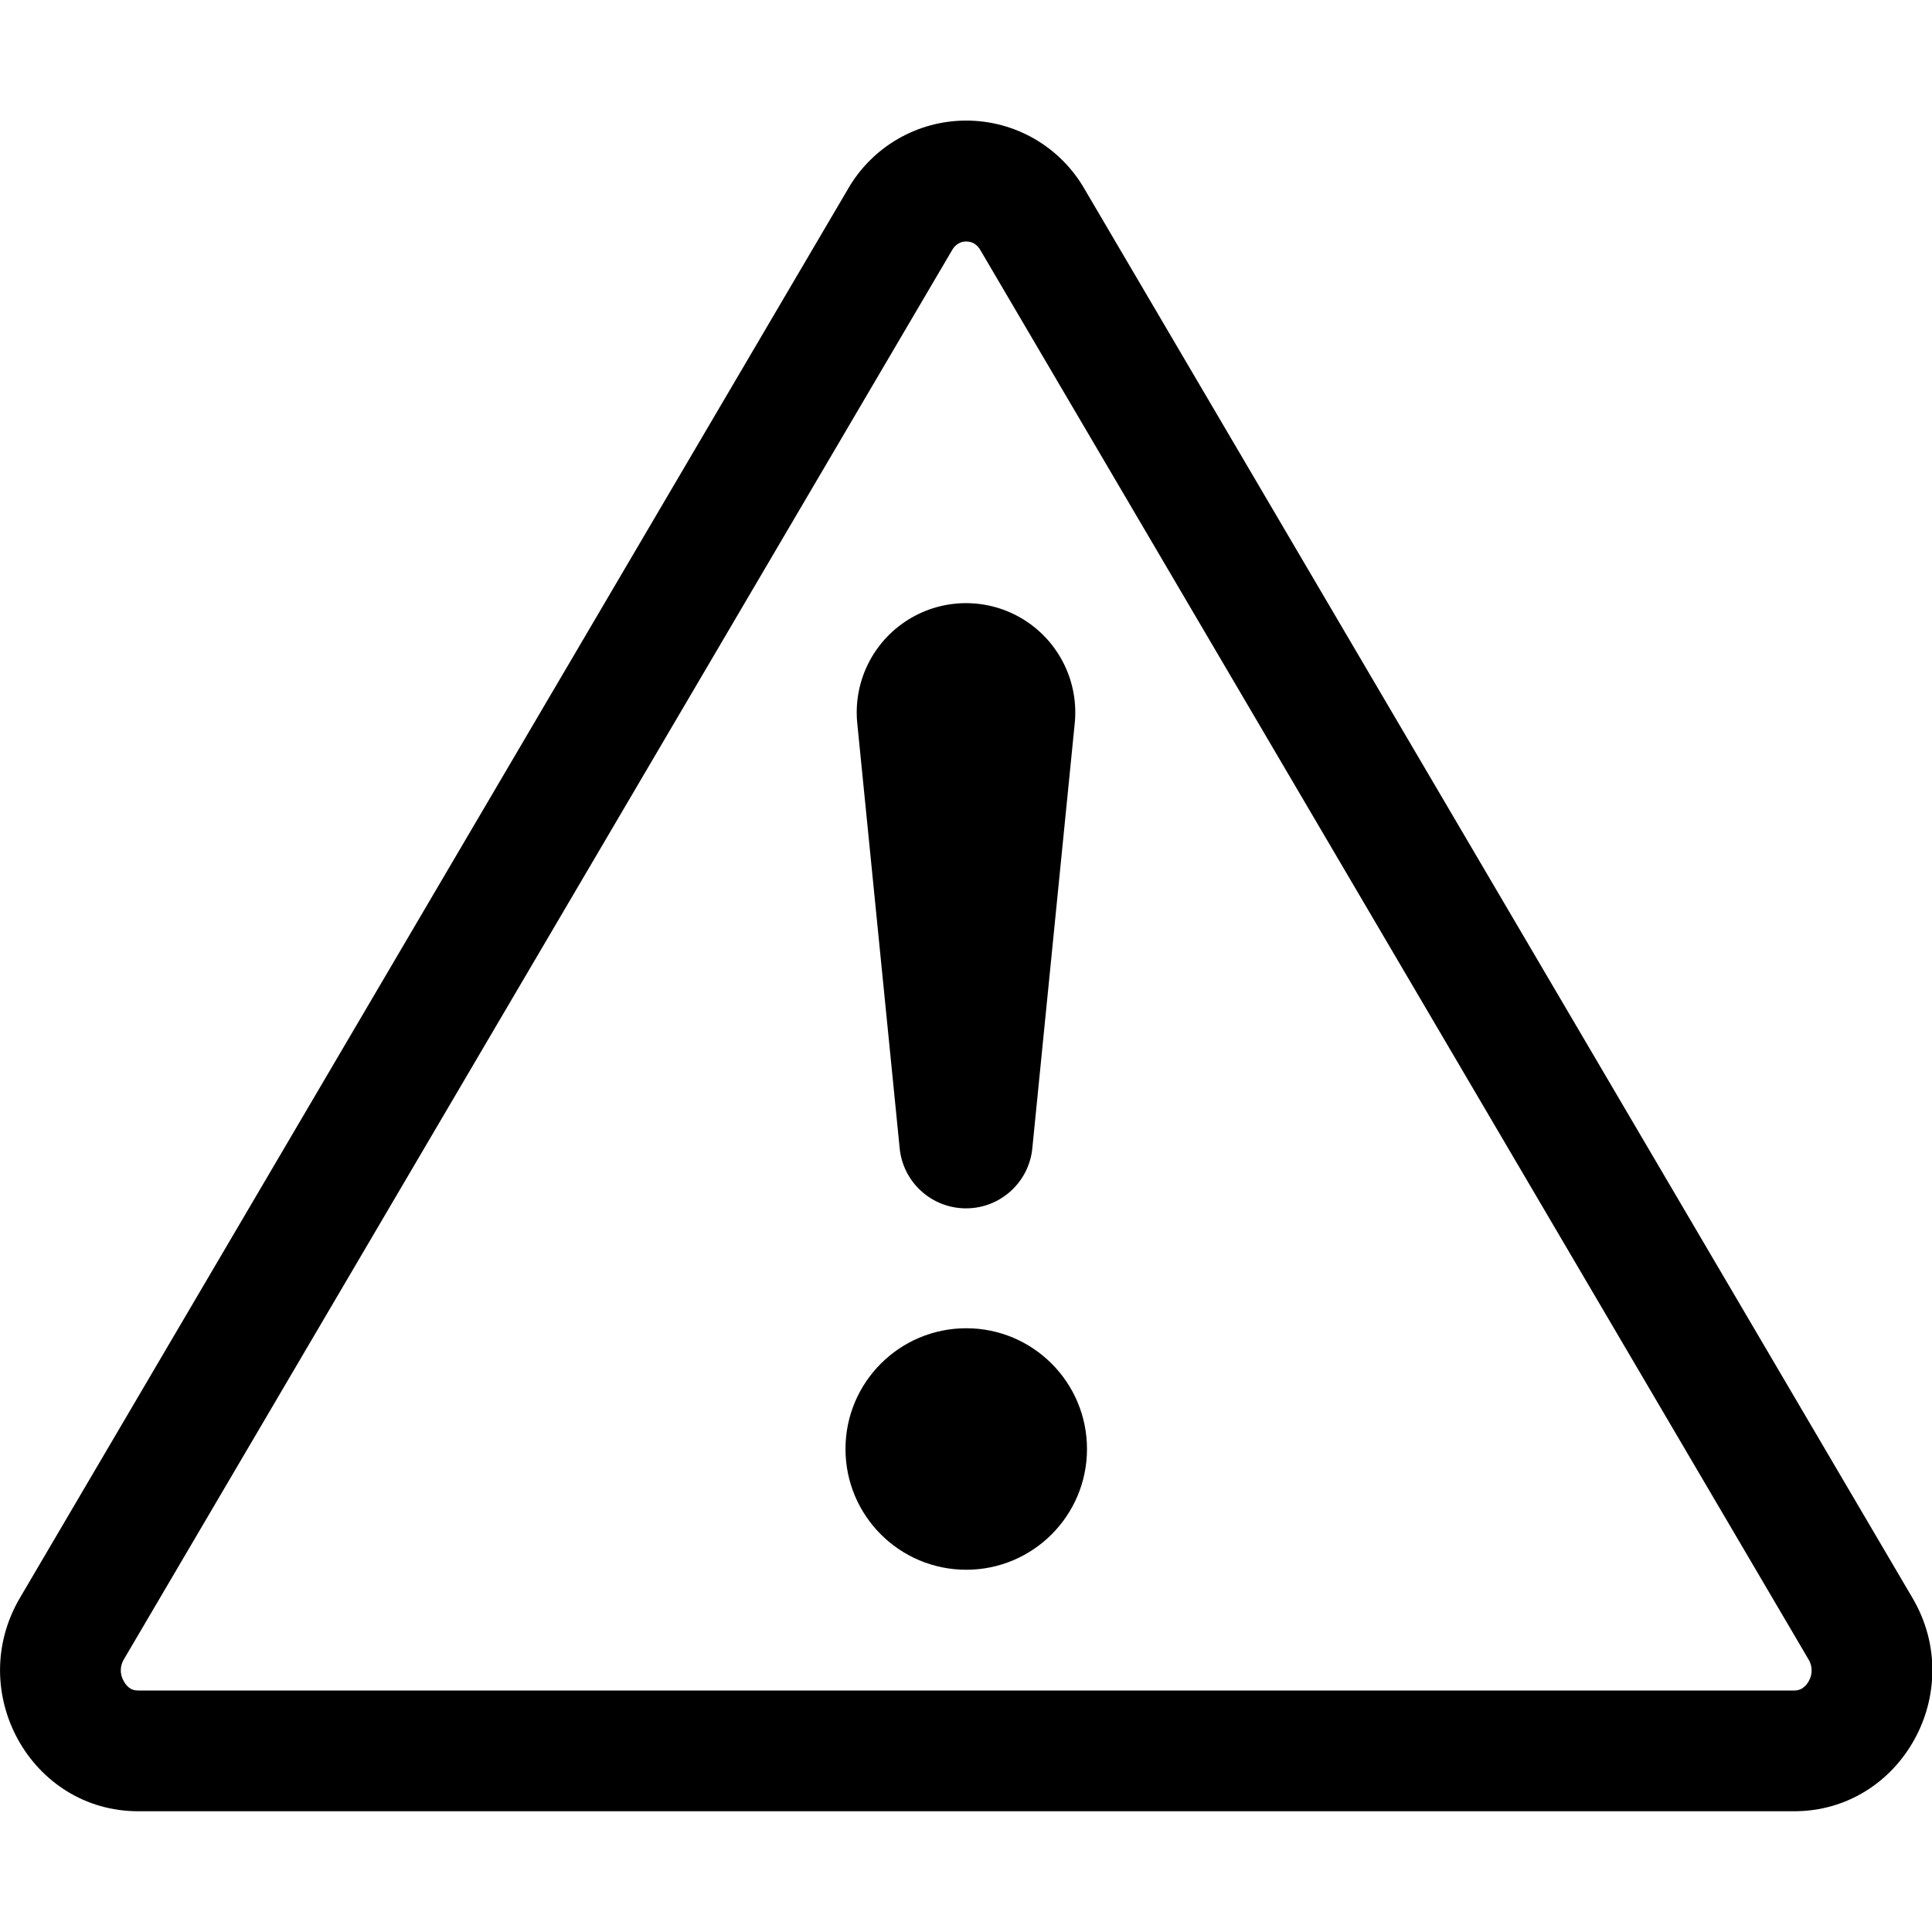
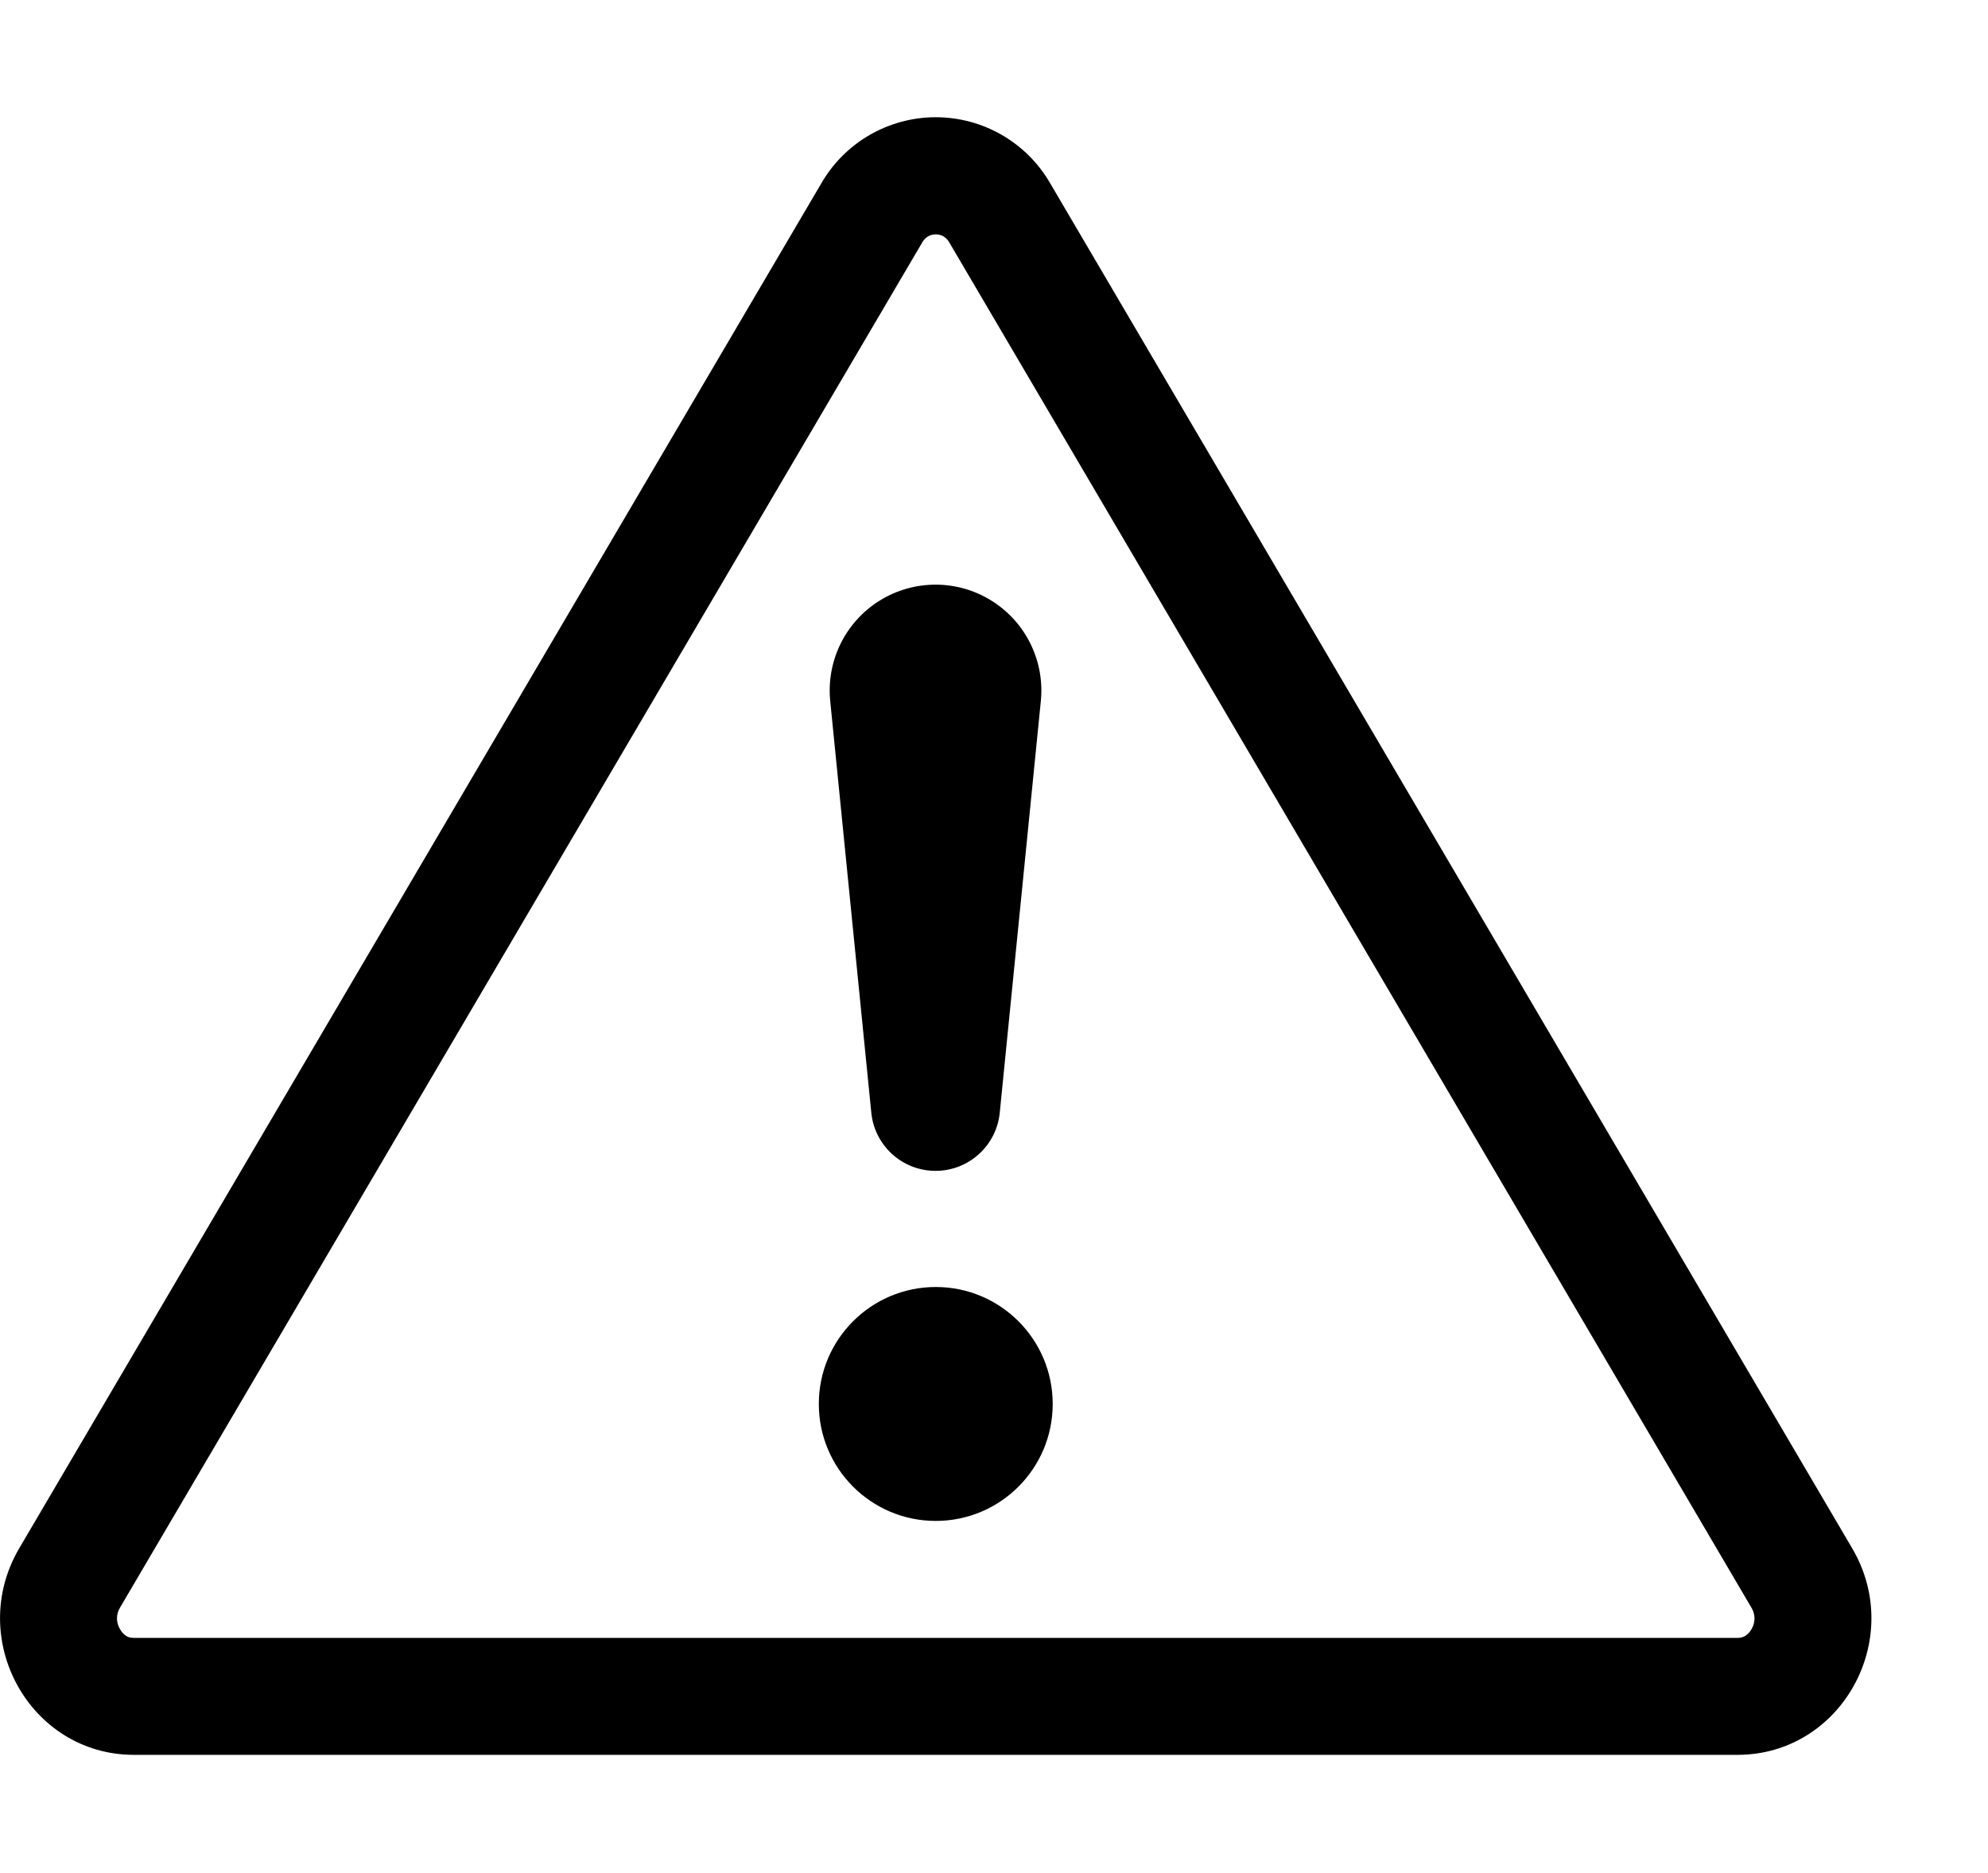
- <svg xmlns="http://www.w3.org/2000/svg" width="1em" height="1em" viewBox="0 0 16 16" class="bi bi-exclamation-triangle" fill="currentColor">
+ <svg xmlns="http://www.w3.org/2000/svg" width="1.062em" height="1em" viewBox="0 0 17 16" class="bi bi-exclamation-triangle" fill="currentColor">
  <path fill-rule="evenodd" d="M7.938 2.016a.146.146 0 0 0-.054.057L1.027 13.74a.176.176 0 0 0-.002.183c.016.03.037.05.054.06.015.01.034.017.066.017h13.713a.12.12 0 0 0 .066-.017.163.163 0 0 0 .055-.06.176.176 0 0 0-.003-.183L8.12 2.073a.146.146 0 0 0-.054-.057A.13.13 0 0 0 8.002 2a.13.13 0 0 0-.064.016zm1.044-.45a1.13 1.13 0 0 0-1.96 0L.165 13.233c-.457.778.091 1.767.98 1.767h13.713c.889 0 1.438-.99.98-1.767L8.982 1.566z" />
  <path d="M7.002 12a1 1 0 1 1 2 0 1 1 0 0 1-2 0zM7.1 5.995a.905.905 0 1 1 1.8 0l-.35 3.507a.552.552 0 0 1-1.1 0L7.1 5.995z" />
</svg>
